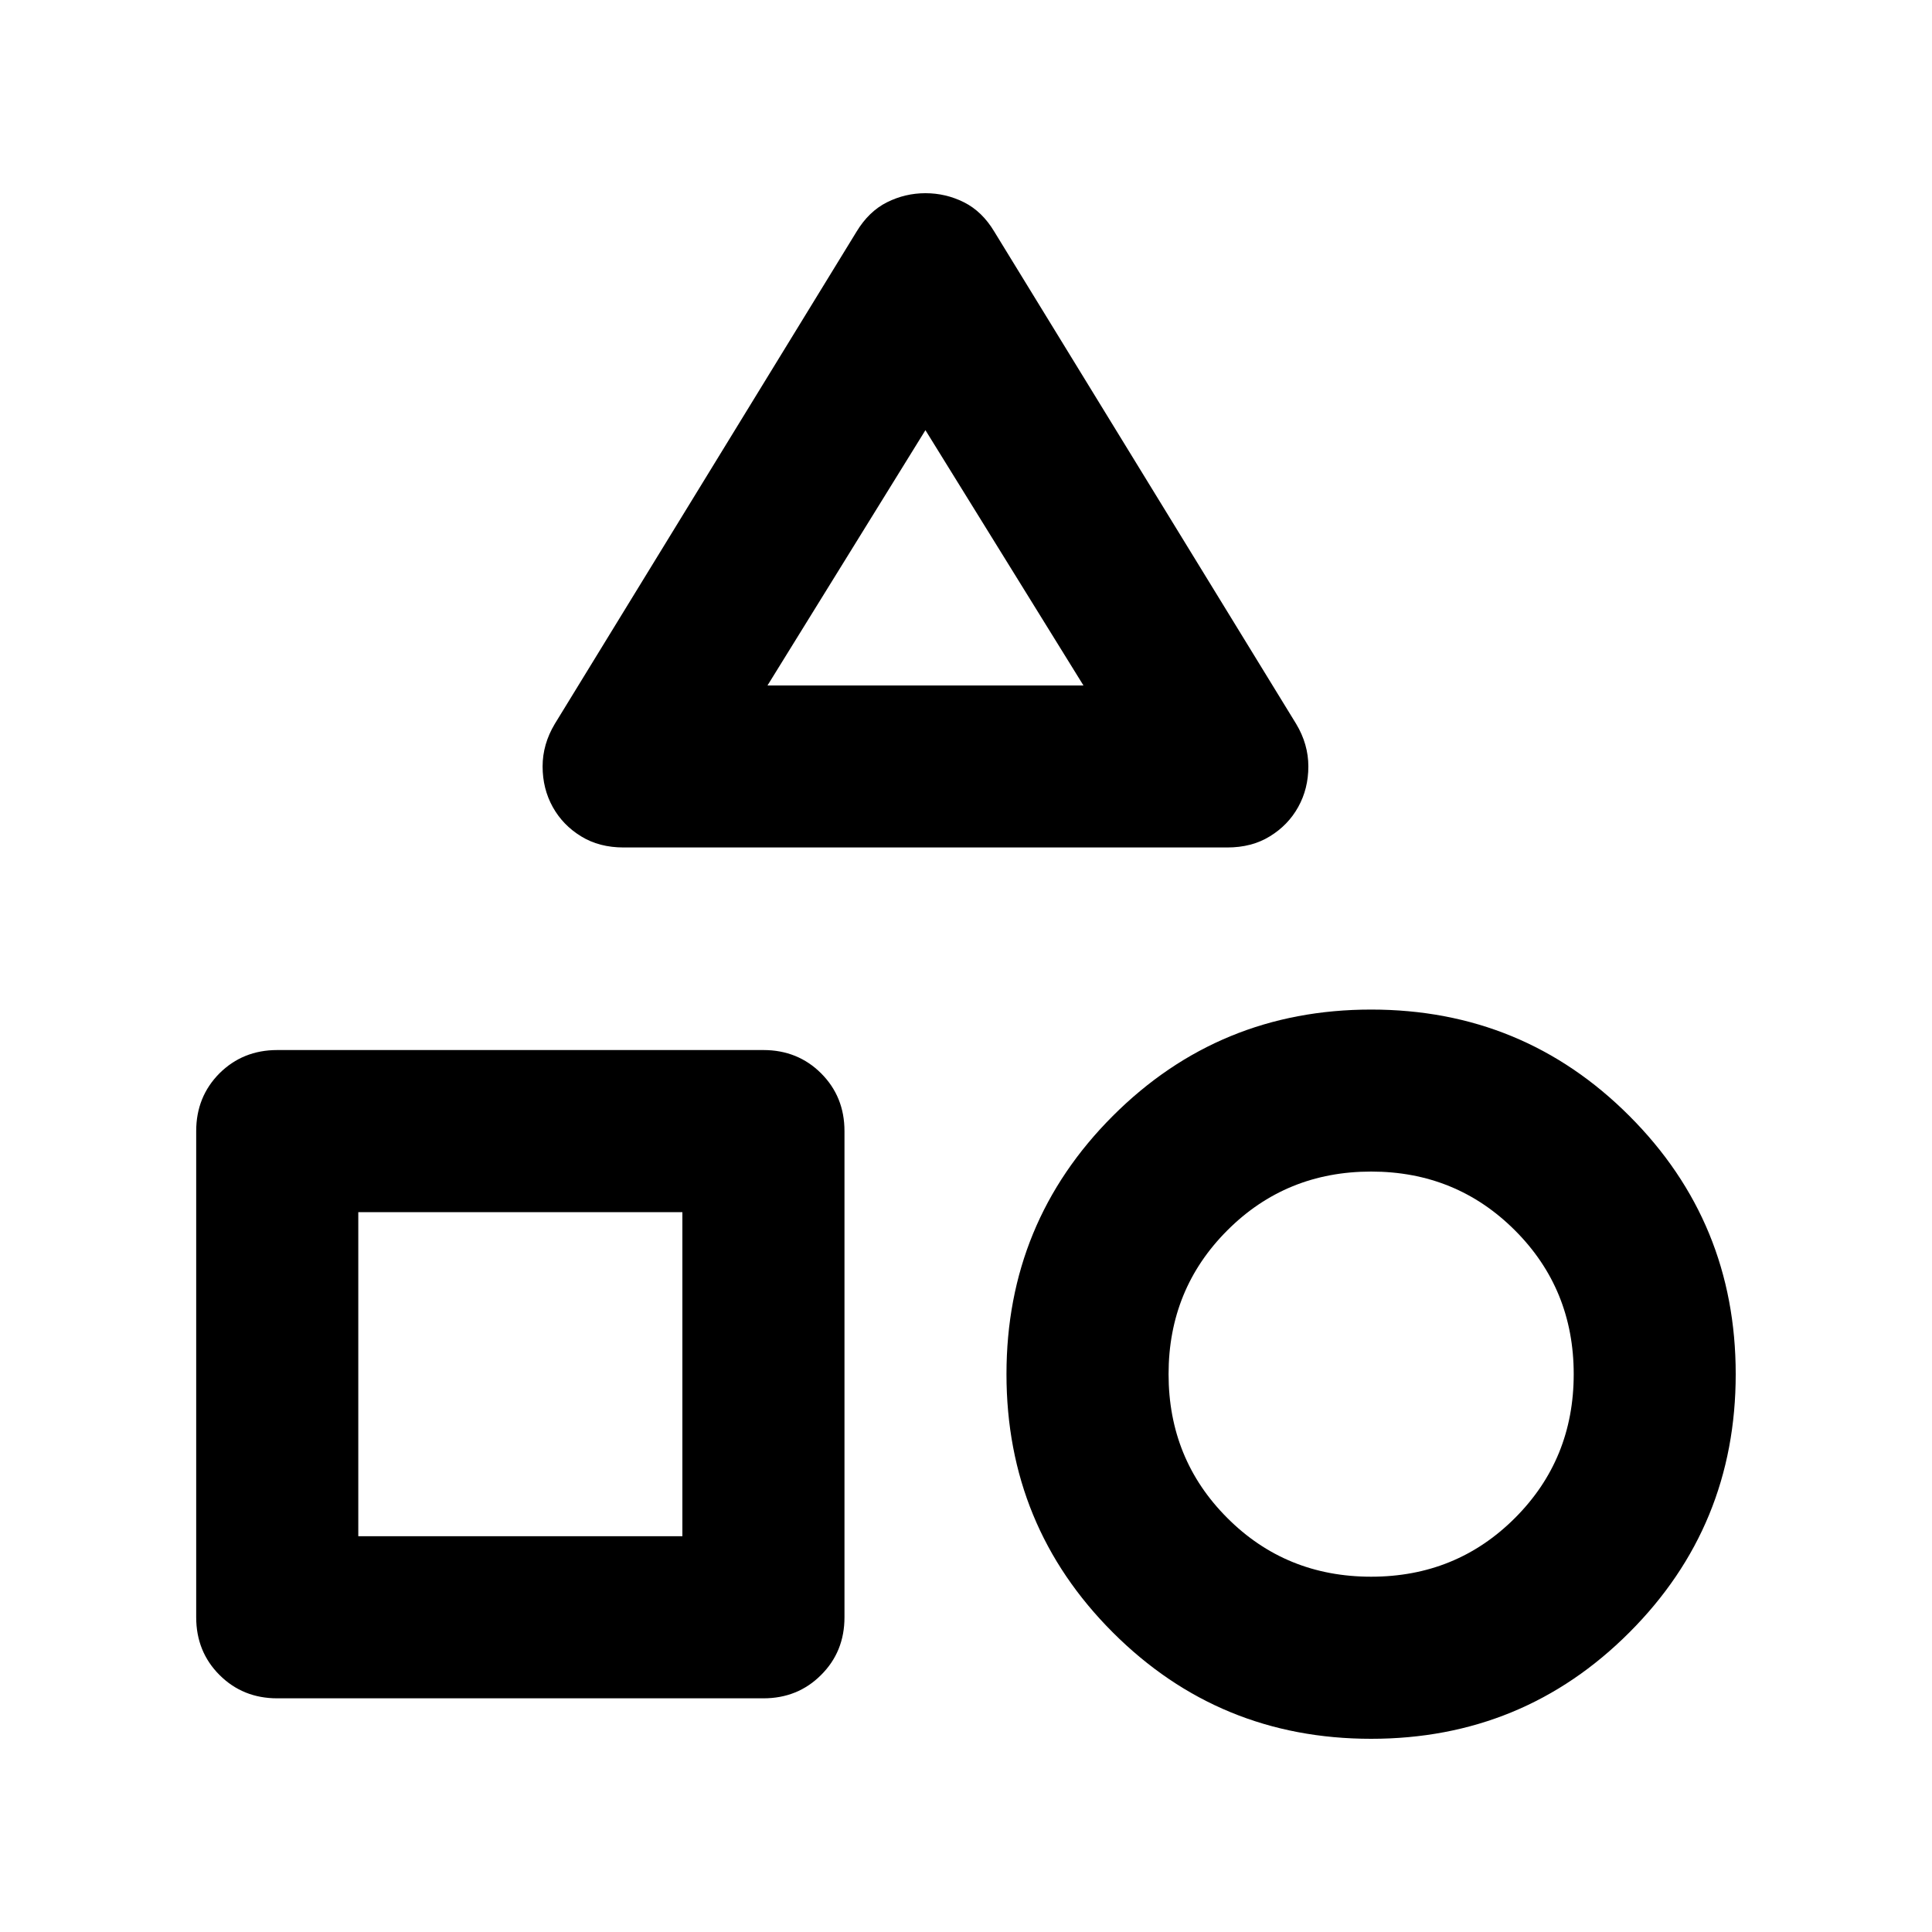
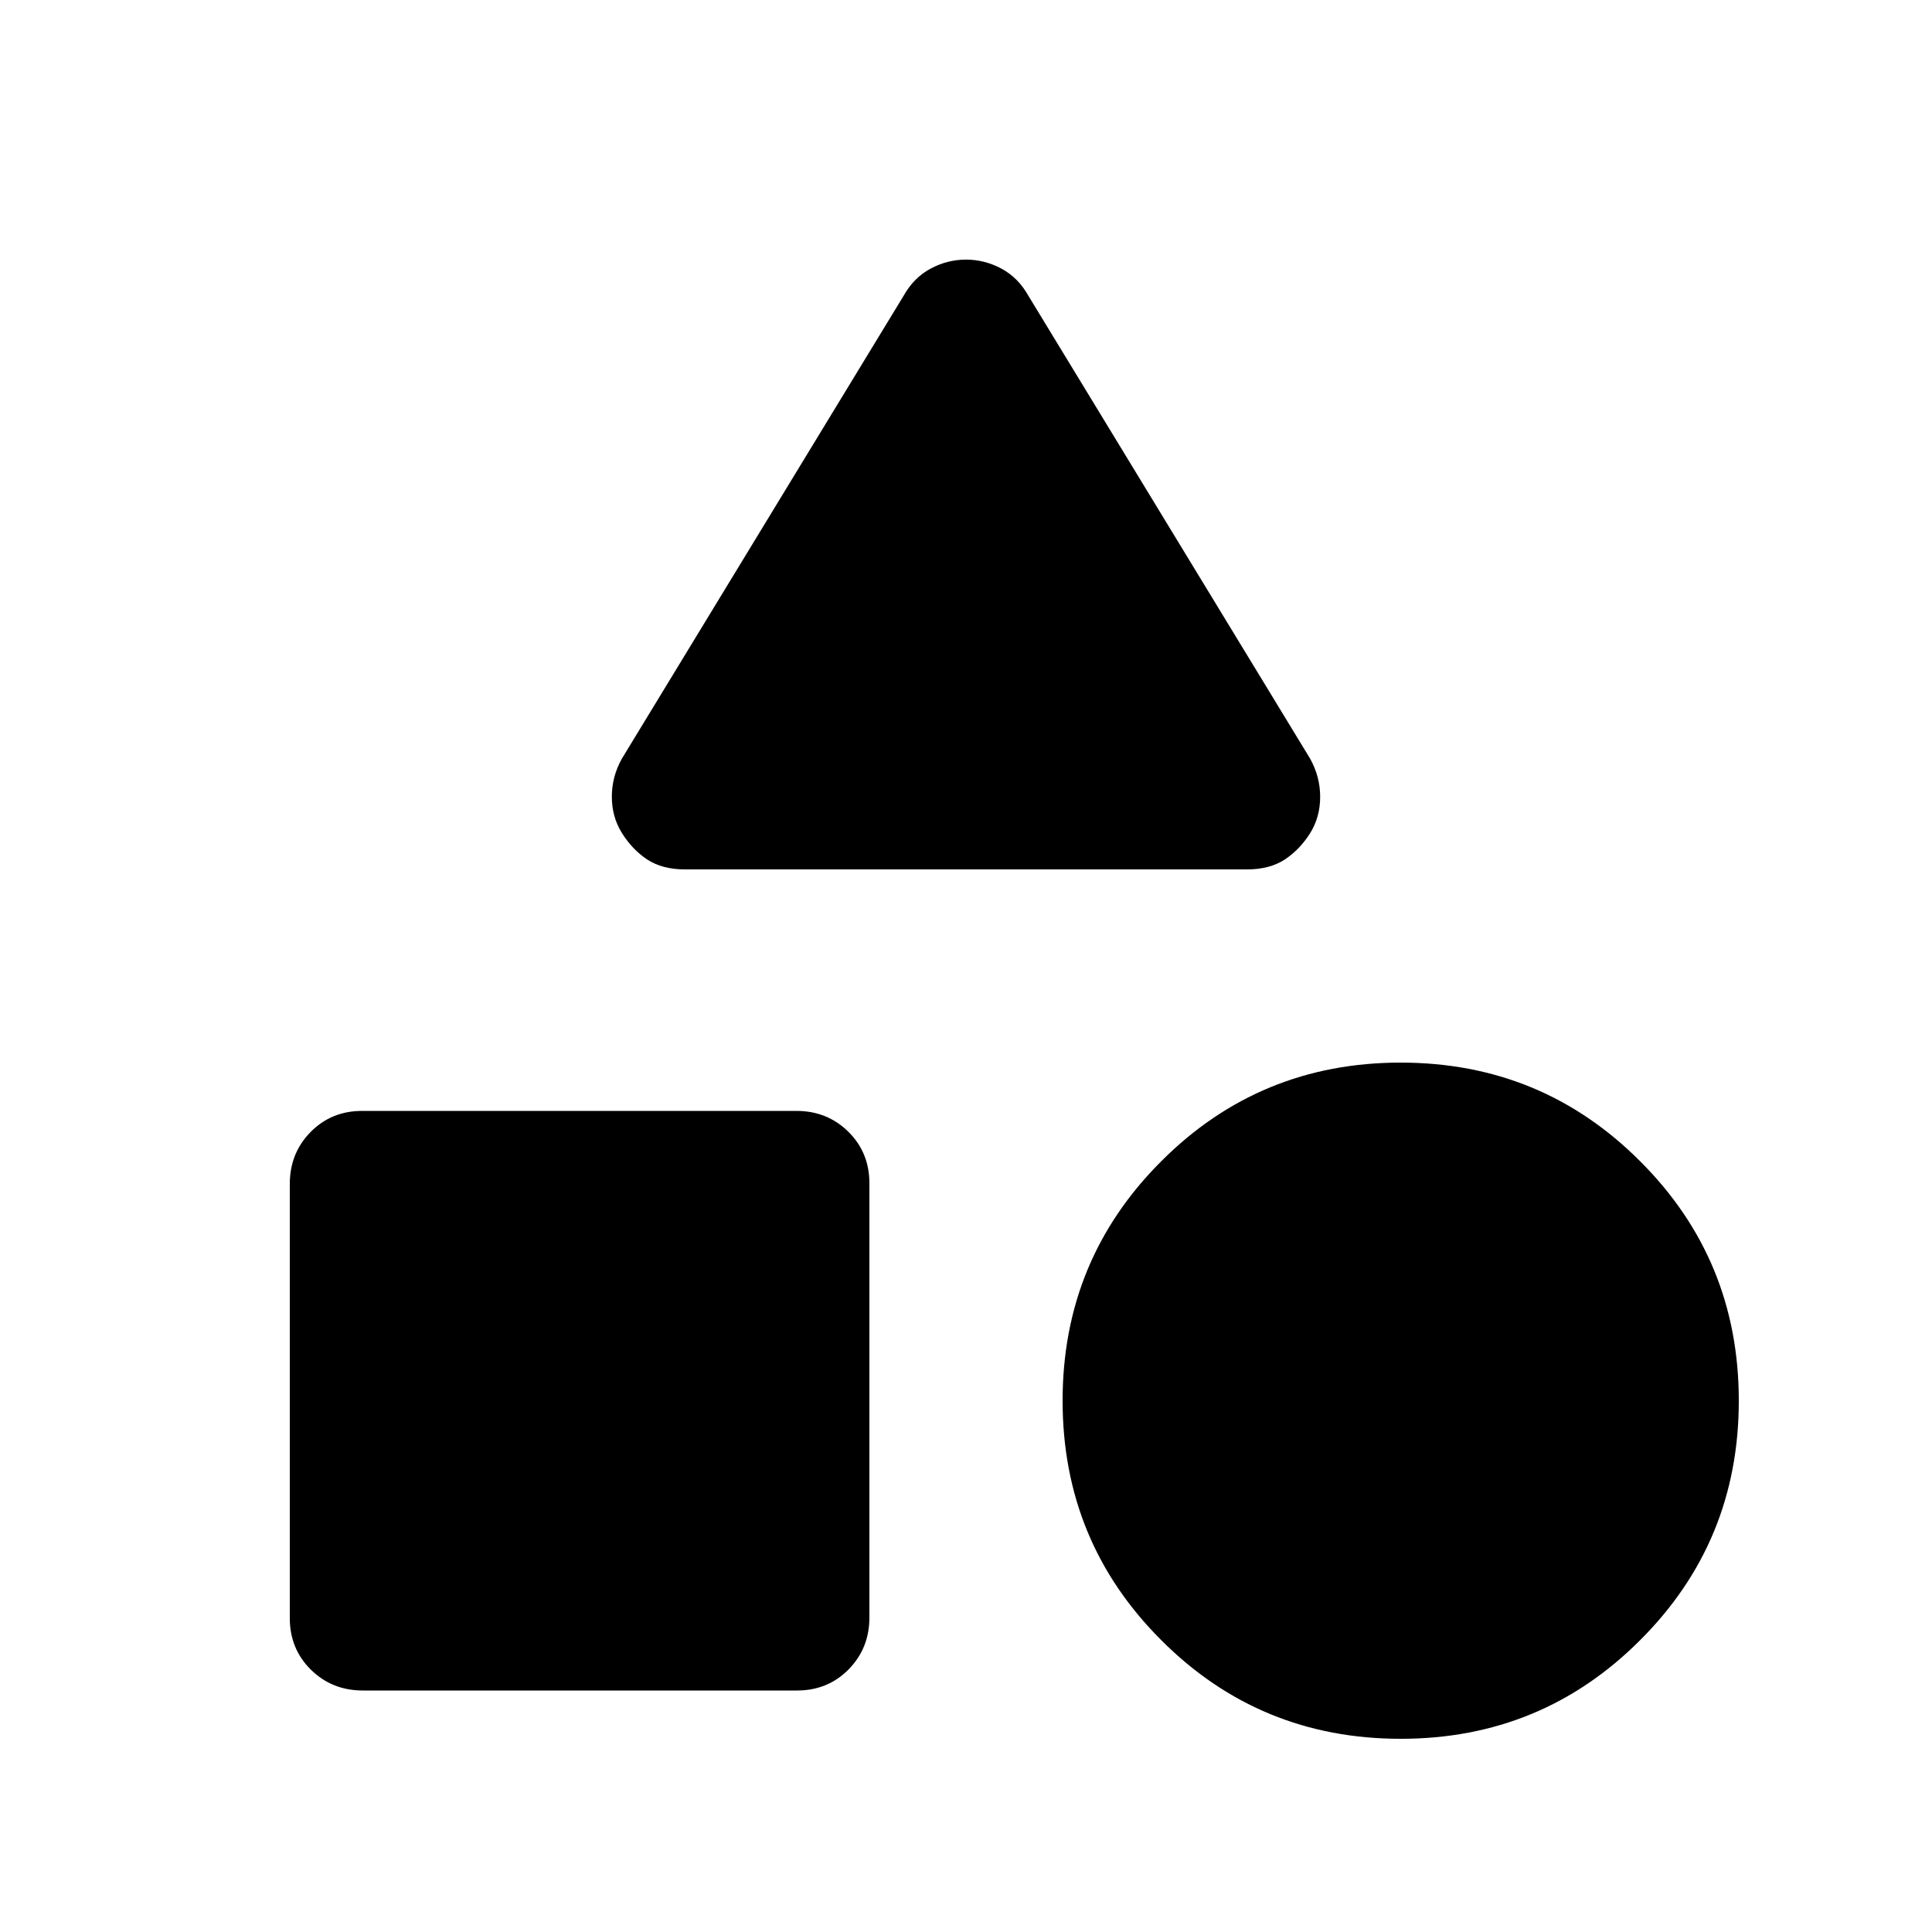
- <svg xmlns="http://www.w3.org/2000/svg" id="icon" width="20" height="20" viewBox="0 0 20 20" fill="none">
-   <path d="M5.743 7.494L8.867 2.398C8.951 2.259 9.056 2.157 9.182 2.094C9.308 2.031 9.441 2 9.58 2C9.72 2 9.853 2.031 9.979 2.094C10.105 2.157 10.21 2.259 10.293 2.398L13.418 7.494C13.502 7.634 13.544 7.781 13.544 7.934C13.544 8.088 13.509 8.228 13.439 8.354C13.369 8.48 13.271 8.581 13.145 8.658C13.02 8.735 12.873 8.773 12.705 8.773H6.456C6.288 8.773 6.141 8.735 6.016 8.658C5.89 8.581 5.792 8.48 5.722 8.354C5.652 8.228 5.617 8.088 5.617 7.934C5.617 7.781 5.659 7.634 5.743 7.494ZM14.194 18C13.145 18 12.254 17.633 11.52 16.899C10.786 16.165 10.419 15.274 10.419 14.225C10.419 13.177 10.786 12.286 11.52 11.552C12.254 10.818 13.145 10.451 14.194 10.451C15.242 10.451 16.134 10.818 16.867 11.552C17.601 12.286 17.968 13.177 17.968 14.225C17.968 15.274 17.601 16.165 16.867 16.899C16.134 17.633 15.242 18 14.194 18ZM2.031 16.742V11.709C2.031 11.471 2.112 11.272 2.272 11.111C2.433 10.951 2.632 10.87 2.87 10.87H7.903C8.14 10.87 8.34 10.951 8.5 11.111C8.661 11.272 8.742 11.471 8.742 11.709V16.742C8.742 16.98 8.661 17.179 8.5 17.339C8.34 17.5 8.14 17.581 7.903 17.581H2.87C2.632 17.581 2.433 17.5 2.272 17.339C2.112 17.179 2.031 16.98 2.031 16.742ZM14.194 16.322C14.781 16.322 15.277 16.12 15.683 15.714C16.088 15.309 16.291 14.813 16.291 14.225C16.291 13.638 16.088 13.142 15.683 12.737C15.277 12.331 14.781 12.128 14.194 12.128C13.607 12.128 13.11 12.331 12.705 12.737C12.3 13.142 12.097 13.638 12.097 14.225C12.097 14.813 12.3 15.309 12.705 15.714C13.11 16.12 13.607 16.322 14.194 16.322ZM3.709 15.903H7.064V12.548H3.709V15.903ZM7.945 7.096H11.216L9.58 4.453L7.945 7.096Z" fill="currentColor" />
+ <svg xmlns="http://www.w3.org/2000/svg" width="16" height="16" viewBox="0 0 16 16" fill="none">
+   <path d="M5.15 6.283L7.483 2.45C7.539 2.35 7.613 2.275 7.706 2.225C7.799 2.175 7.897 2.15 8 2.15C8.103 2.15 8.201 2.175 8.294 2.225C8.387 2.275 8.461 2.35 8.517 2.45L10.85 6.283C10.906 6.384 10.933 6.489 10.933 6.599C10.933 6.71 10.906 6.81 10.85 6.9C10.794 6.989 10.725 7.061 10.642 7.117C10.558 7.172 10.454 7.2 10.329 7.2H5.671C5.546 7.2 5.442 7.172 5.358 7.117C5.275 7.061 5.206 6.988 5.15 6.898C5.094 6.808 5.067 6.708 5.067 6.598C5.067 6.488 5.094 6.383 5.15 6.283ZM11.6 14.4C10.822 14.4 10.161 14.128 9.617 13.583C9.072 13.039 8.8 12.378 8.8 11.6C8.8 10.822 9.072 10.161 9.617 9.617C10.161 9.072 10.822 8.8 11.6 8.8C12.378 8.8 13.039 9.072 13.583 9.617C14.128 10.161 14.4 10.822 14.4 11.6C14.4 12.378 14.128 13.039 13.583 13.583C13.039 14.128 12.378 14.4 11.6 14.4ZM2.4 13.401V9.805C2.4 9.635 2.457 9.492 2.572 9.375C2.687 9.258 2.83 9.2 2.999 9.2H6.595C6.765 9.2 6.908 9.257 7.025 9.372C7.142 9.487 7.2 9.63 7.2 9.799V13.395C7.2 13.565 7.143 13.708 7.028 13.825C6.913 13.942 6.77 14 6.601 14H3.005C2.835 14 2.692 13.943 2.575 13.828C2.458 13.713 2.4 13.57 2.4 13.401Z" fill="currentColor" />
</svg>
